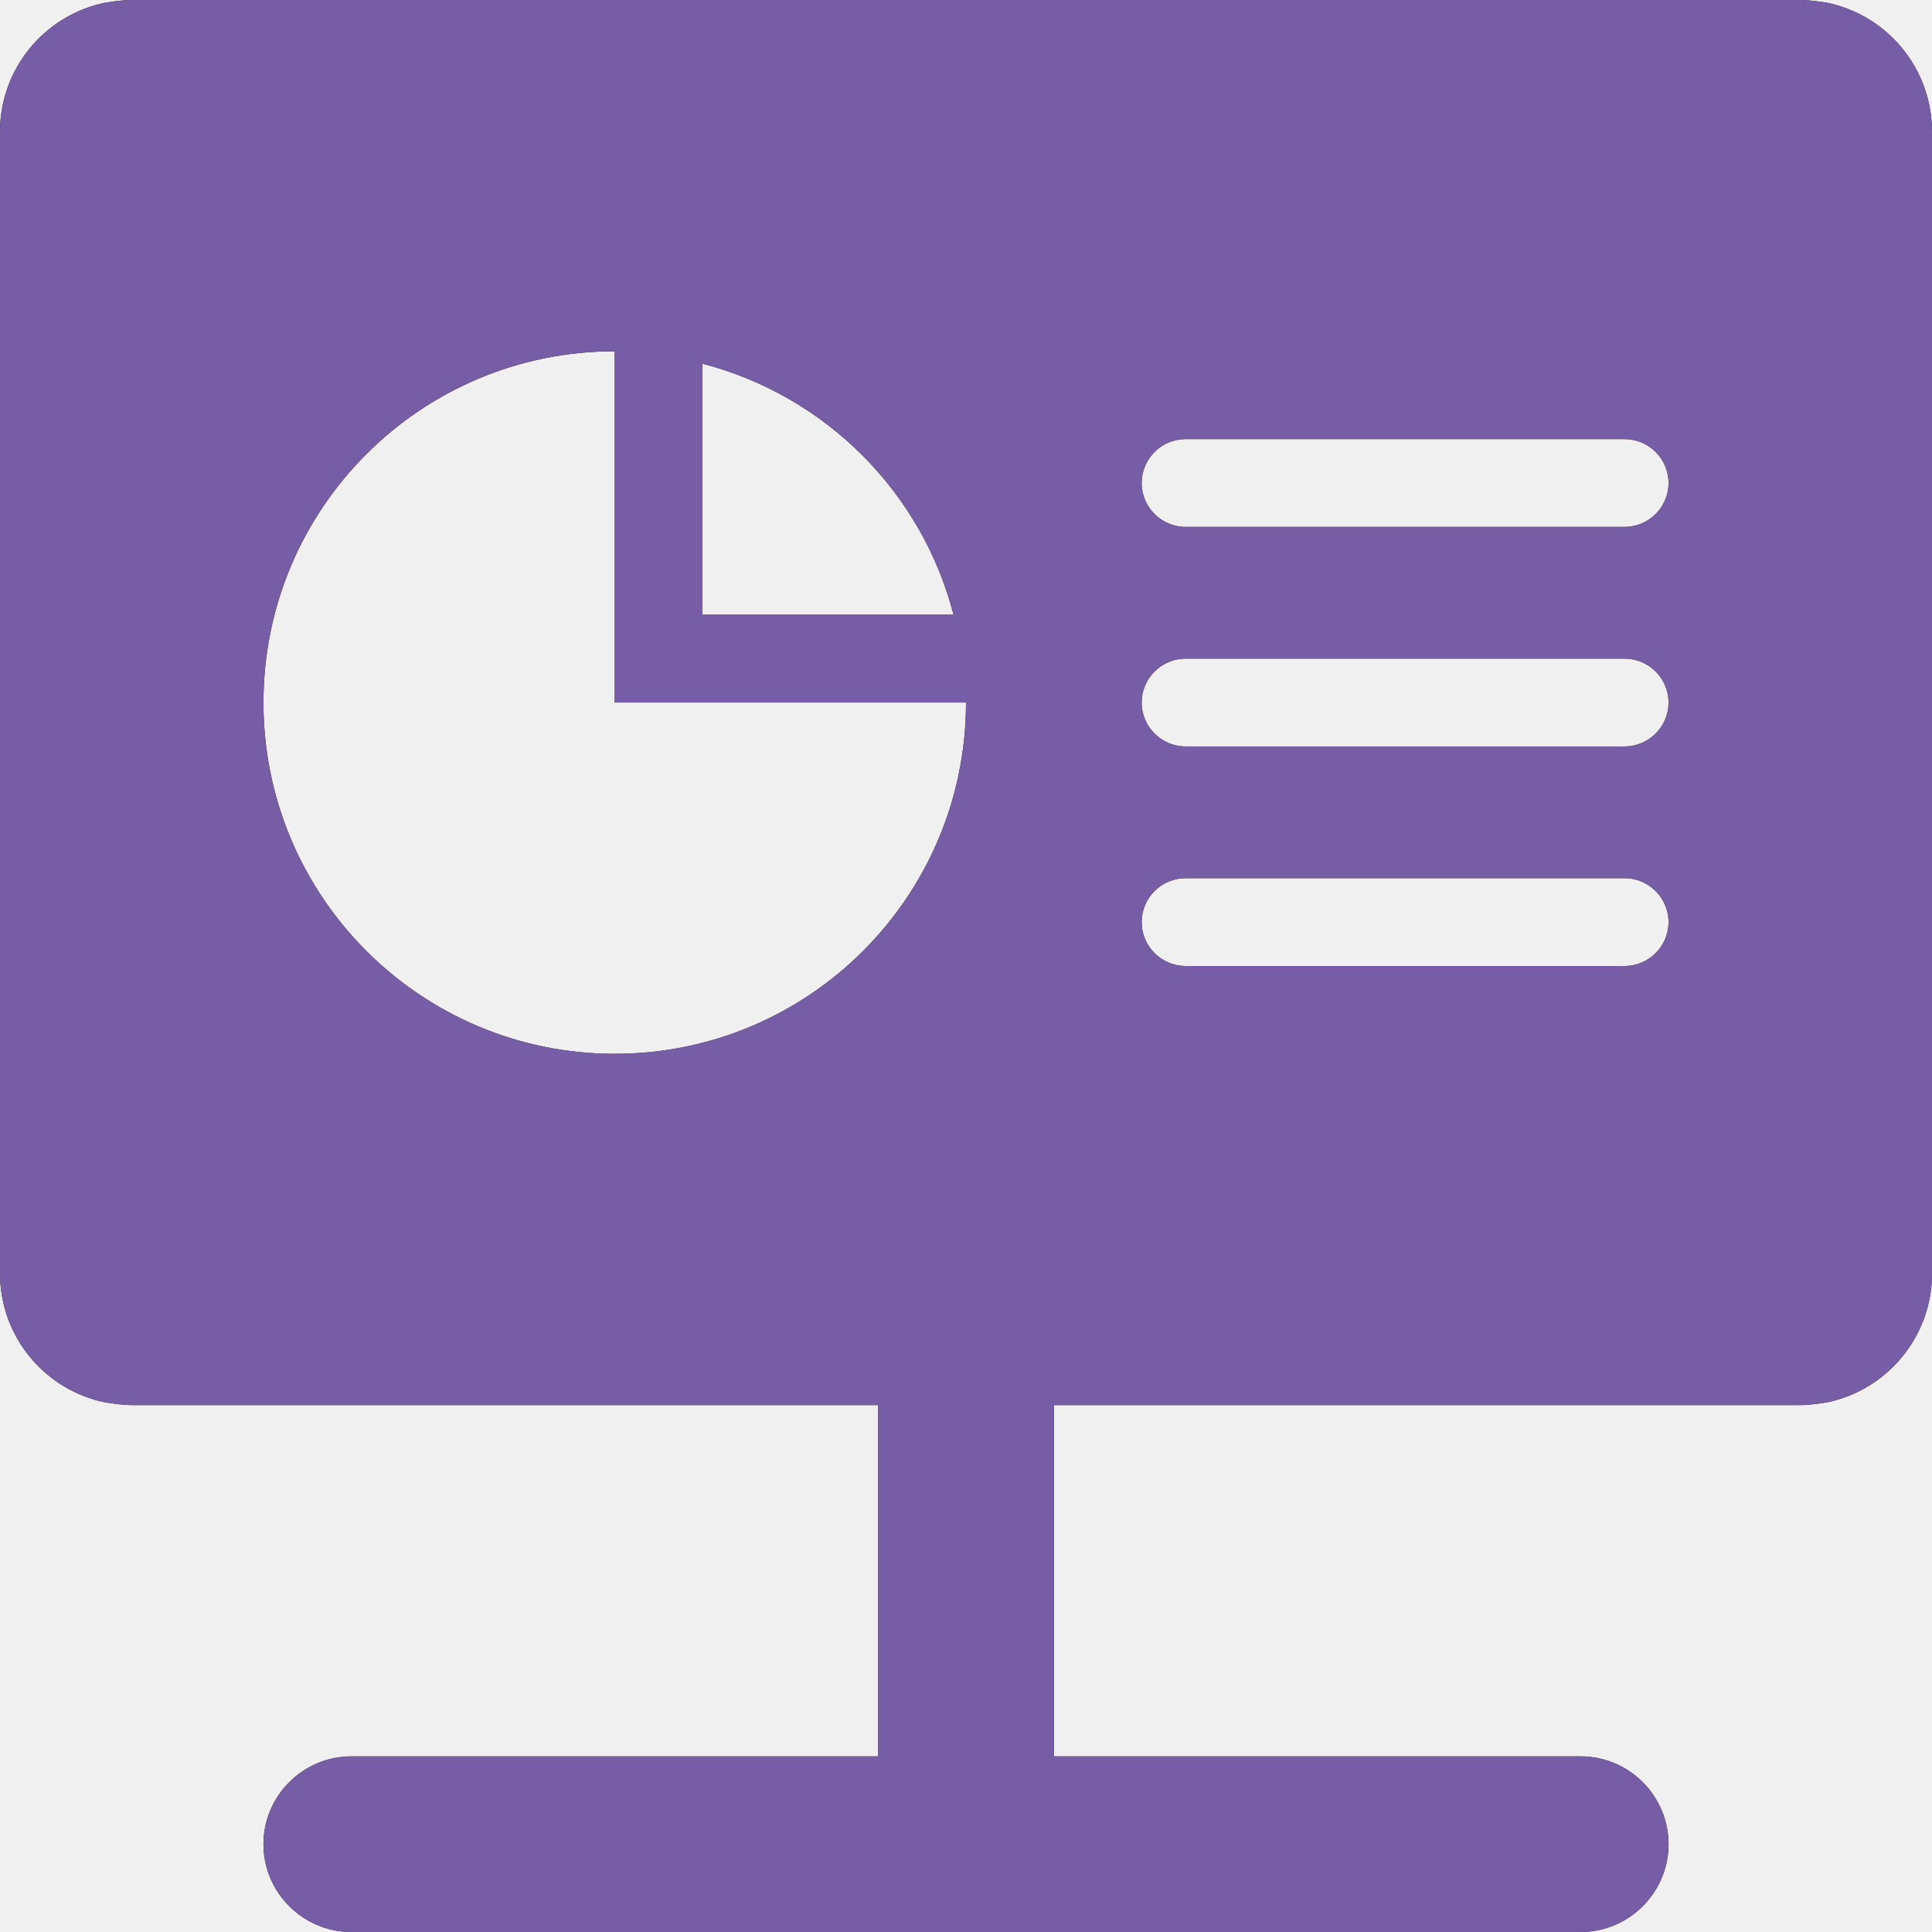
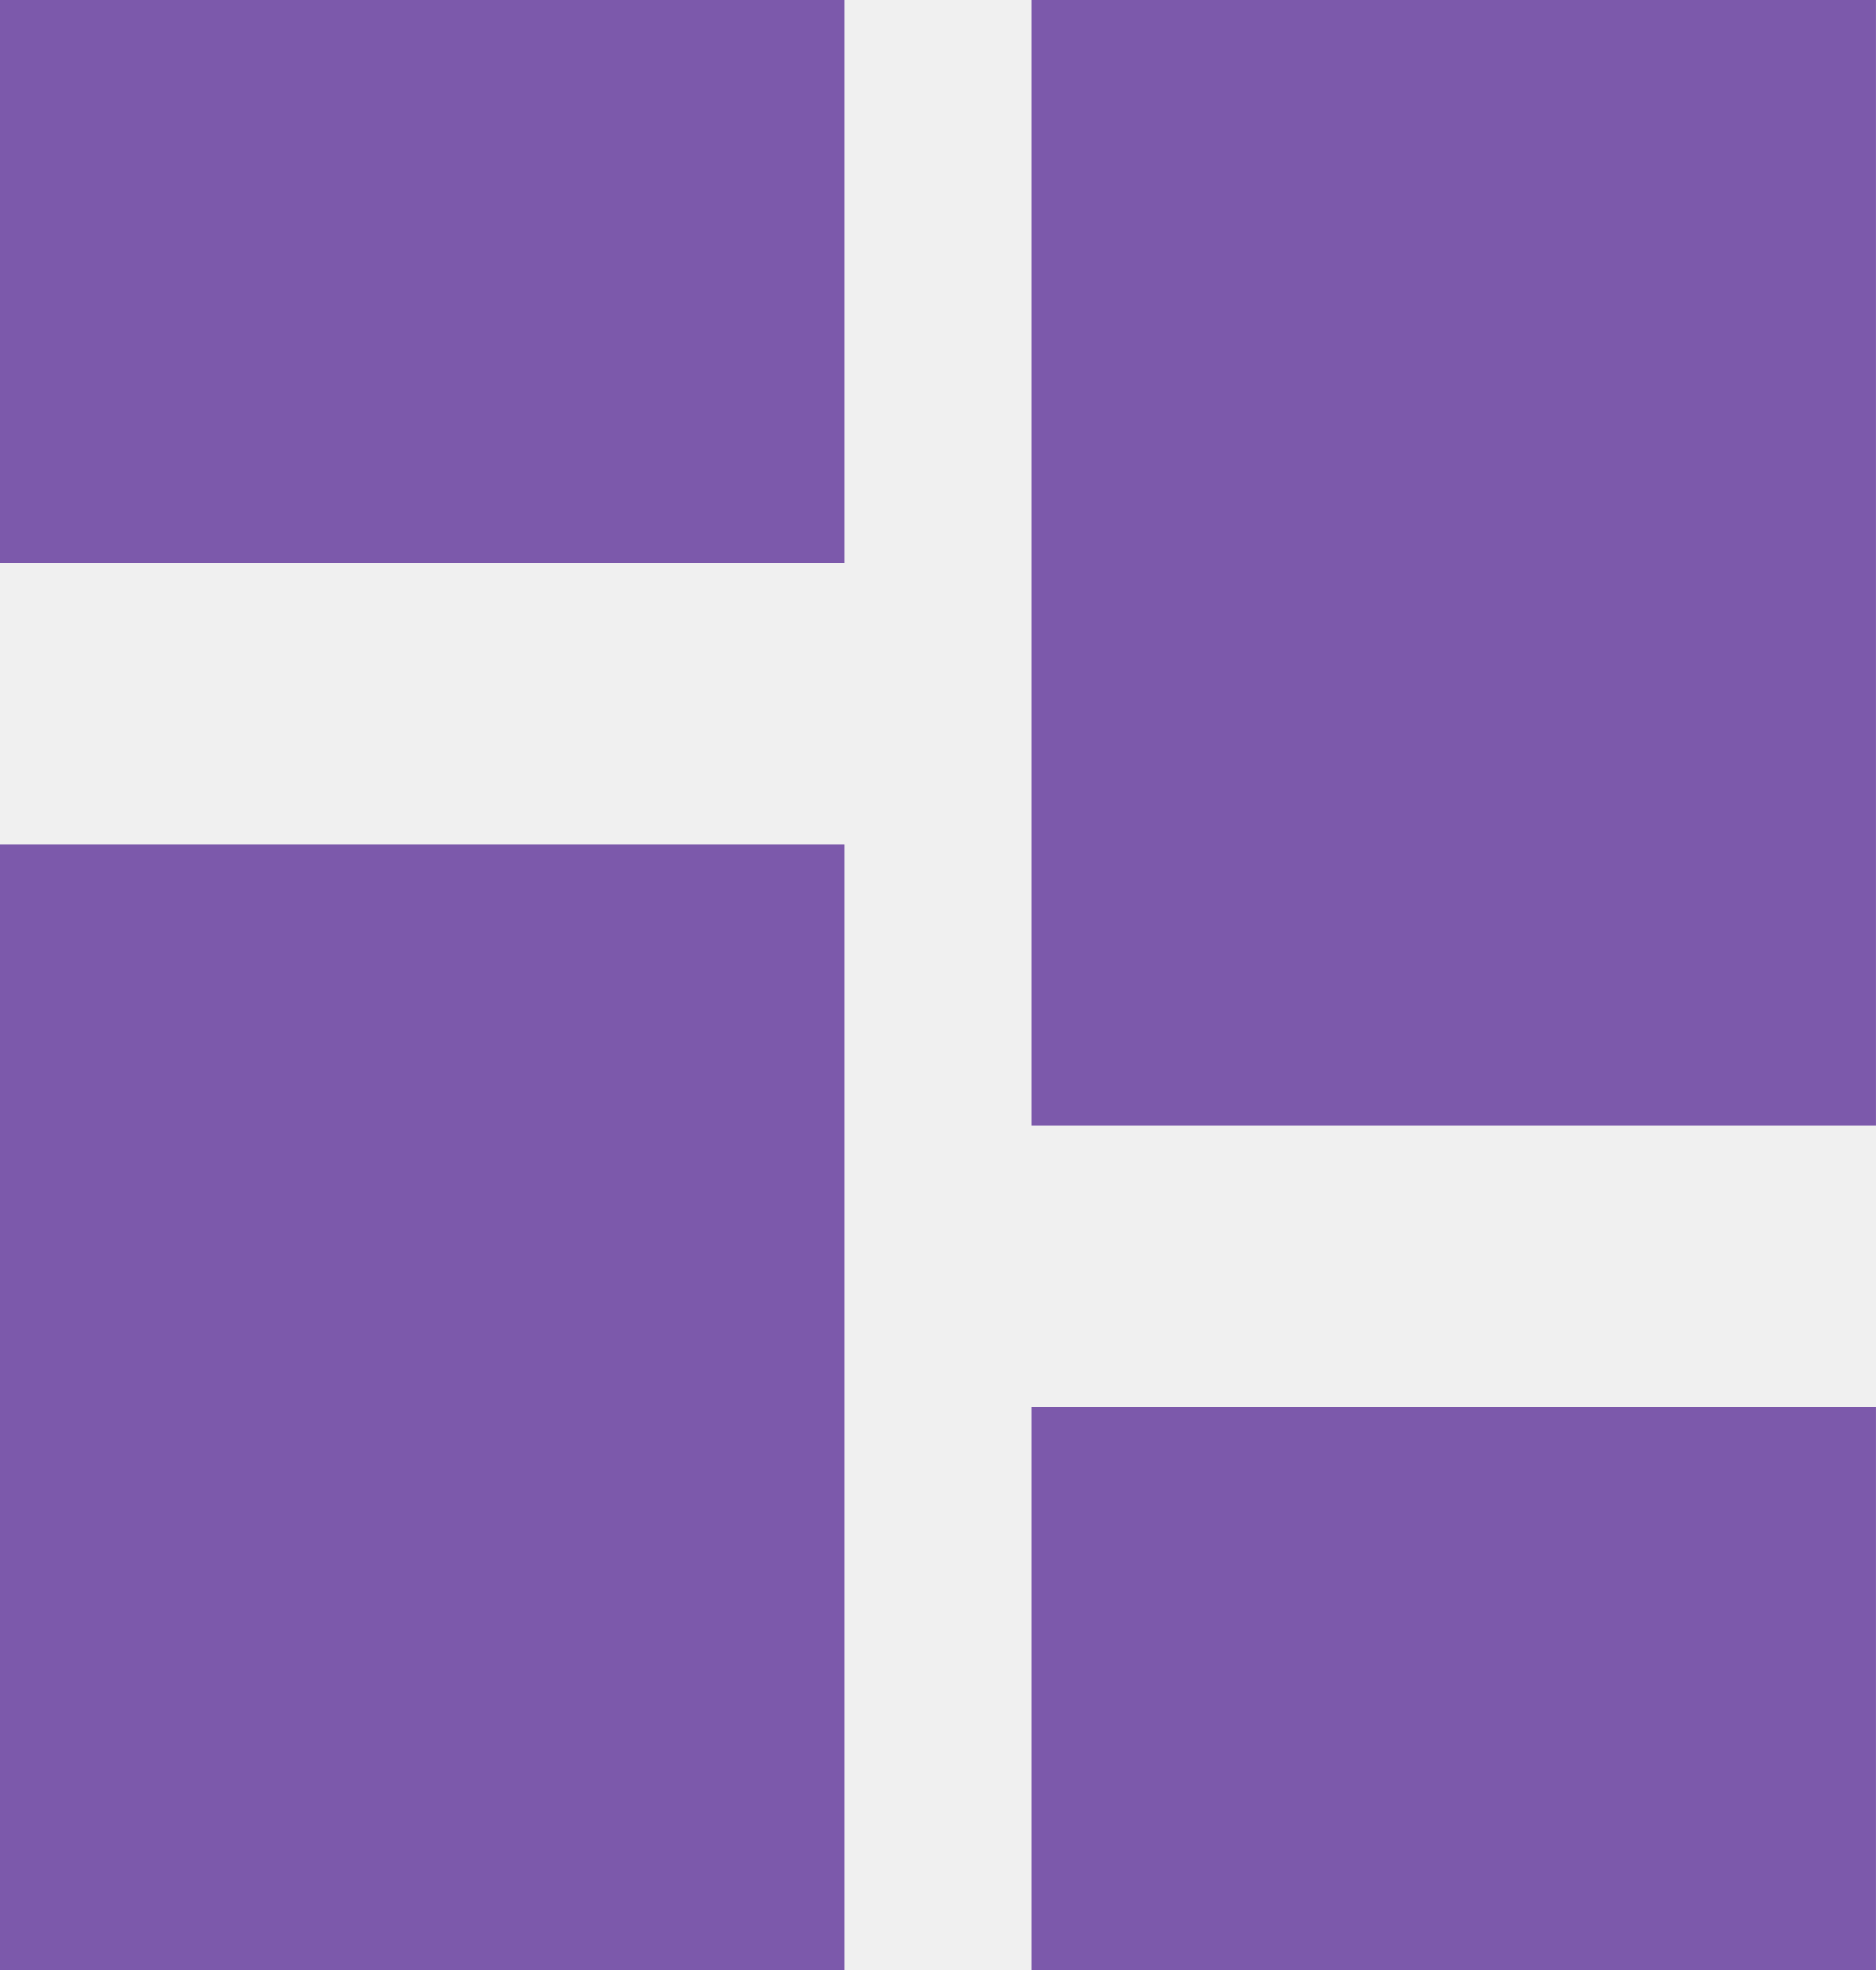
- <svg xmlns="http://www.w3.org/2000/svg" xmlns:xlink="http://www.w3.org/1999/xlink" width="22px" height="22px" viewBox="0 0 22 22" version="1.1">
-   <defs>
-     <path d="M18.5,6 L13.5,6 C13.225,6 13,5.775 13,5.5 C13,5.225 13.225,5 13.5,5 L18.5,5 C18.775,5 19,5.225 19,5.5 C19,5.775 18.775,6 18.5,6 L18.5,6 Z M18.5,8.5 L13.5,8.5 C13.225,8.5 13,8.275 13,8 C13,7.725 13.225,7.5 13.5,7.5 L18.5,7.5 C18.775,7.5 19,7.725 19,8 C19,8.275 18.775,8.5 18.5,8.5 L18.5,8.5 Z M18.5,11 L13.5,11 C13.225,11 13,10.775 13,10.5 C13,10.225 13.225,10 13.5,10 L18.5,10 C18.775,10 19,10.225 19,10.5 C19,10.775 18.775,11 18.5,11 L18.5,11 Z M7,12 C4.791,12 3,10.209 3,8 C3,5.791 4.791,4 7,4 L7,8 L11,8 C11,10.209 9.209,12 7,12 L7,12 Z M7.997,4.141 C9.396,4.504 10.496,5.599 10.858,7 L7.997,7 L7.997,4.141 Z M20.804,0.031 C20.704,0.016 20.604,0 20.5,0 L1.5,0 C1.396,0 1.296,0.016 1.196,0.031 C0.514,0.171 0,0.775 0,1.5 L0,14.5 C0,15.225 0.514,15.829 1.196,15.969 C1.296,15.984 1.396,16 1.5,16 L10,16 L10,20 L4,20 C3.45,20 3,20.45 3,21 C3,21.55 3.45,22 4,22 L18,22 C18.55,22 19,21.55 19,21 C19,20.45 18.55,20 18,20 L12,20 L12,16 L20.5,16 C20.604,16 20.704,15.984 20.804,15.969 C21.486,15.829 22,15.225 22,14.5 L22,1.5 C22,0.775 21.486,0.171 20.804,0.031 L20.804,0.031 Z" id="path-1" />
-   </defs>
-   <g id="控件" stroke="none" stroke-width="1" fill="none" fill-rule="evenodd">
-     <g id="List/Item/2" transform="translate(-42, -29)">
-       <g id="group" transform="translate(40, 27)">
-         <g id="Colors/Background" transform="translate(2, 2)">
-           <mask id="mask-2" fill="white">
-             <use xlink:href="#path-1" />
-           </mask>
-           <use id="mask" fill="#231916" xlink:href="#path-1" />
-           <g id="group" mask="url(#mask-2)">
-             <g transform="translate(-2, -2)" id="Colors/Background">
-               <rect id="Color" fill="#775DA6" x="0" y="0" width="26" height="26" />
-             </g>
-           </g>
-         </g>
+ <svg xmlns="http://www.w3.org/2000/svg" width="20px" height="21px" viewBox="0 0 20 21" version="1.1">
+   <g id="Overview" stroke="none" stroke-width="1" fill="none" fill-rule="evenodd">
+     <g transform="translate(-45, -98)" fill="#7C59AB" id="g-4">
+       <g transform="translate(0, -1)">
+         <path d="M45,99 L54,99 L54,105 L45,105 L45,99 Z M45,108 L54,108 L54,120 L45,120 L45,108 Z M65,120 L56,120 L56,114 L65,114 L65,120 Z M65,111 L56,111 L56,99 L65,99 L65,111 Z" id="shape结合" />
      </g>
    </g>
  </g>
</svg>
